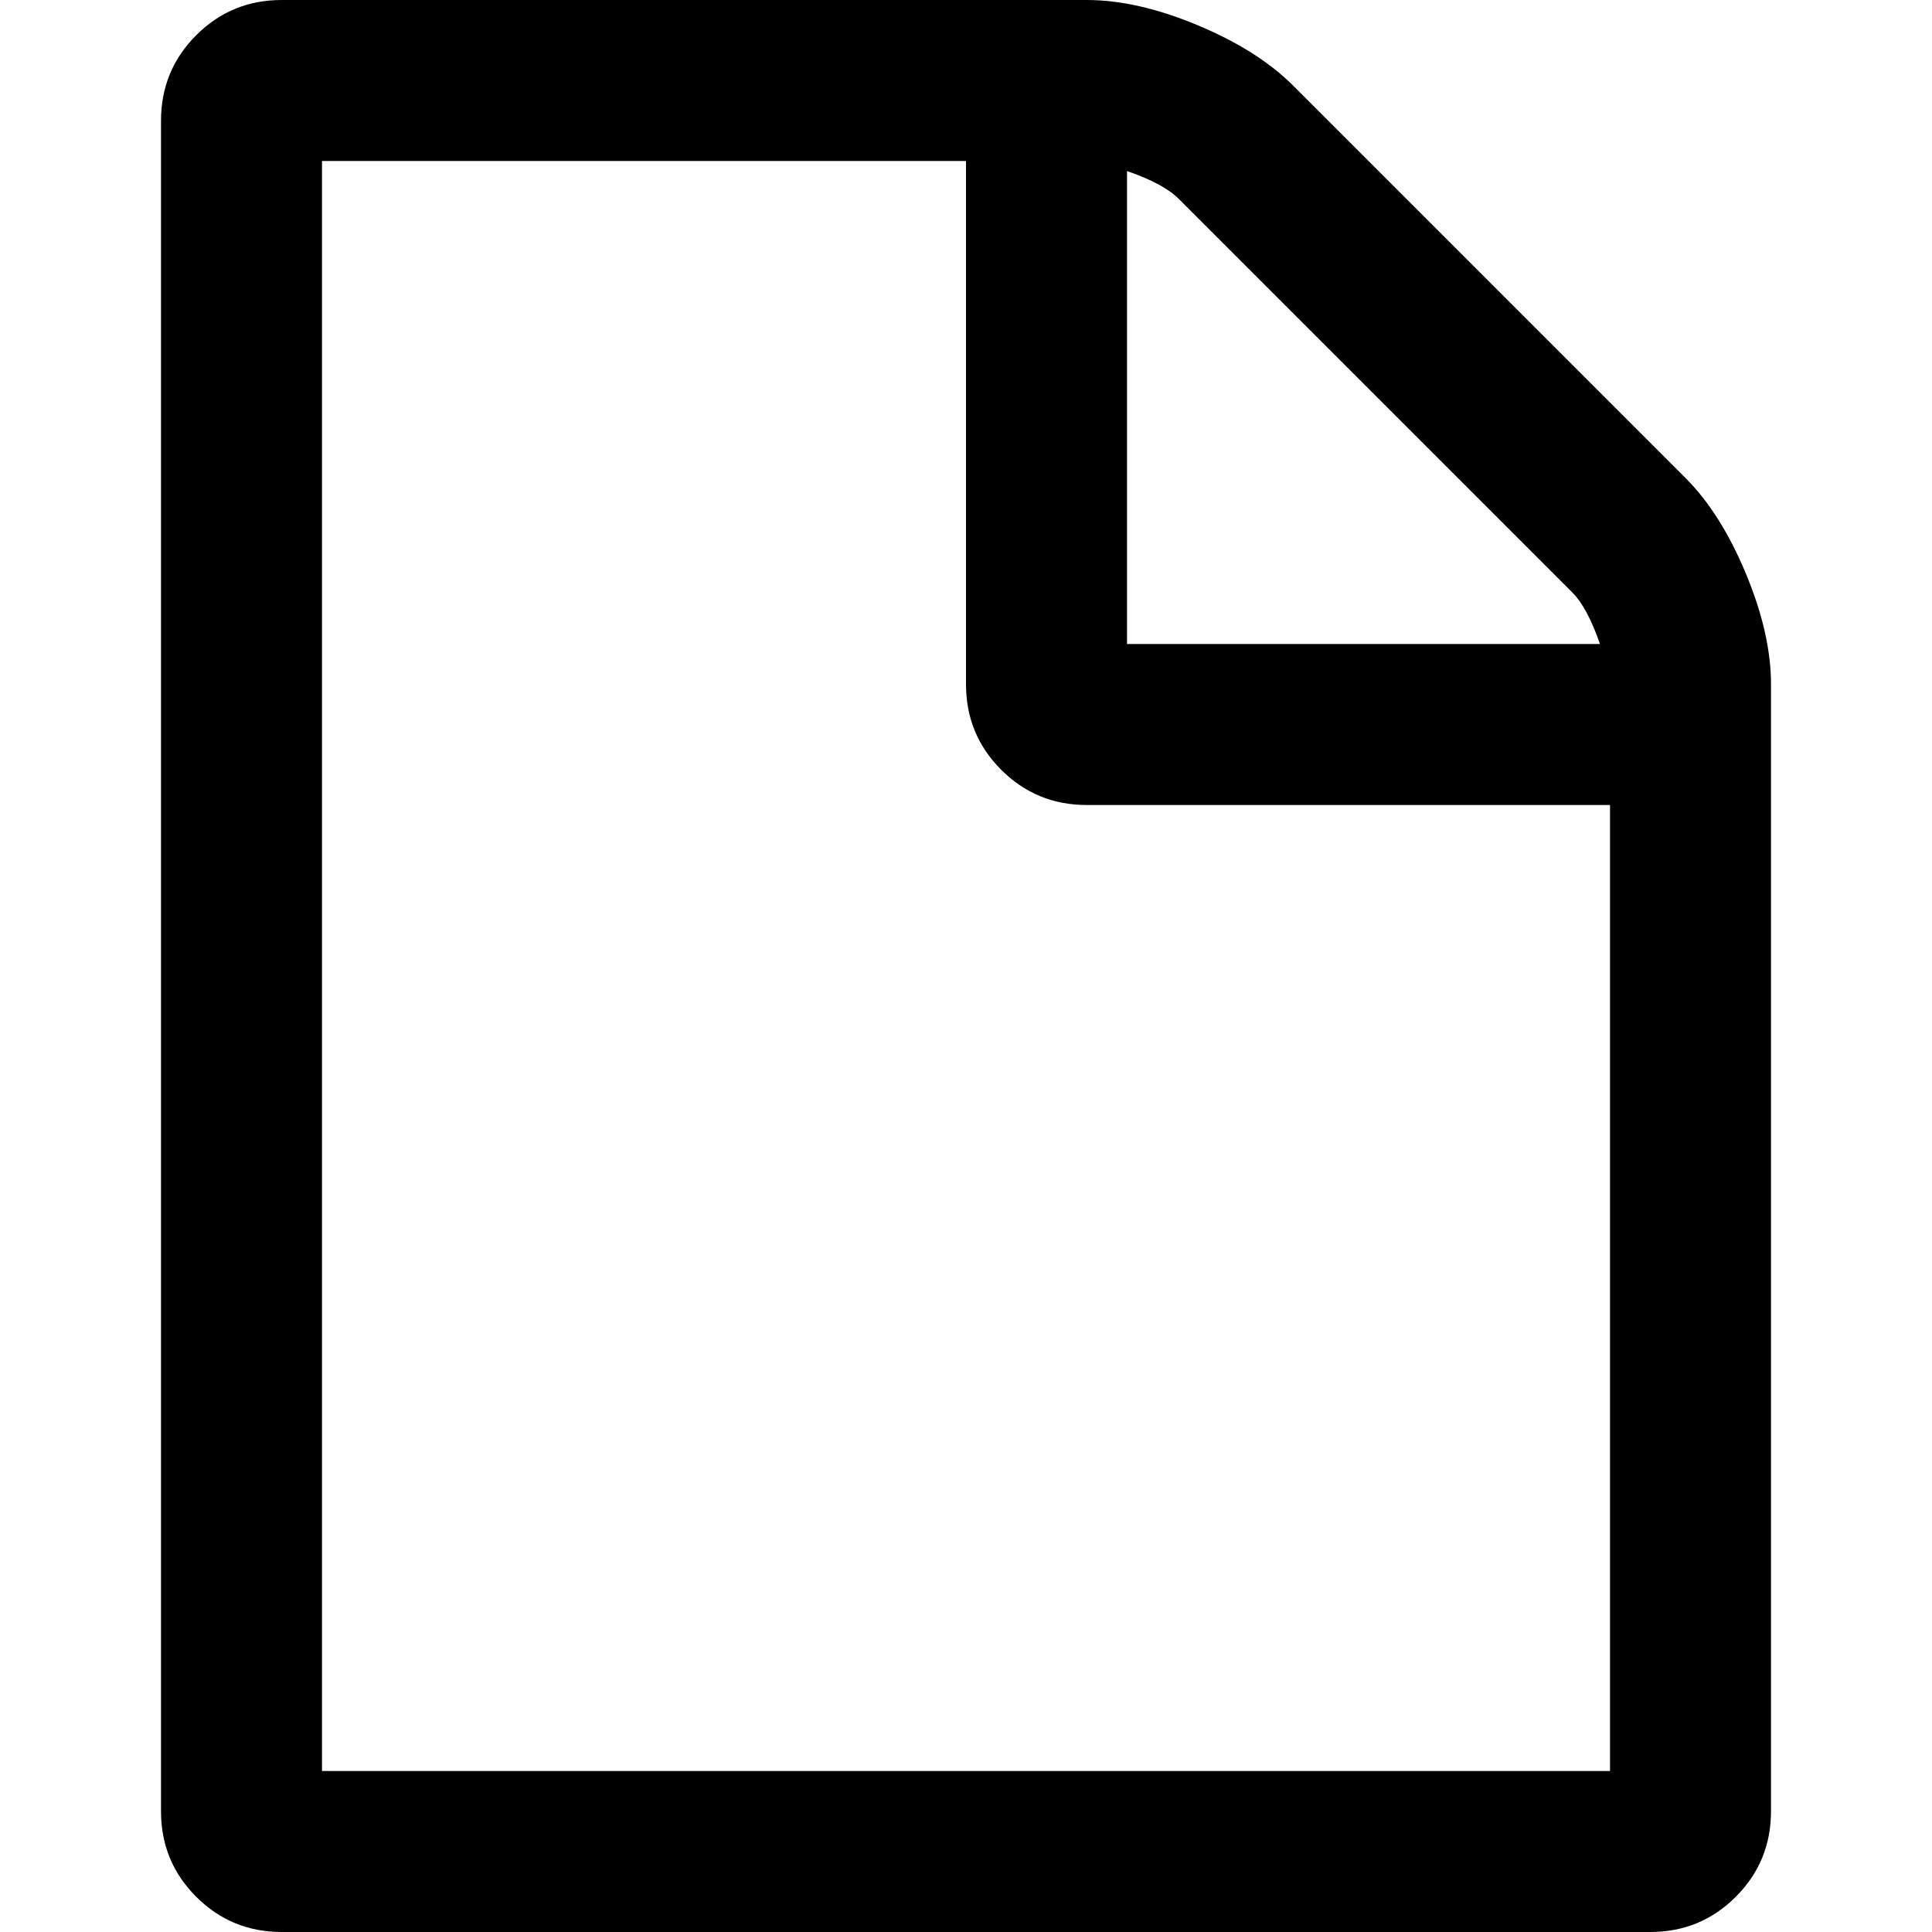
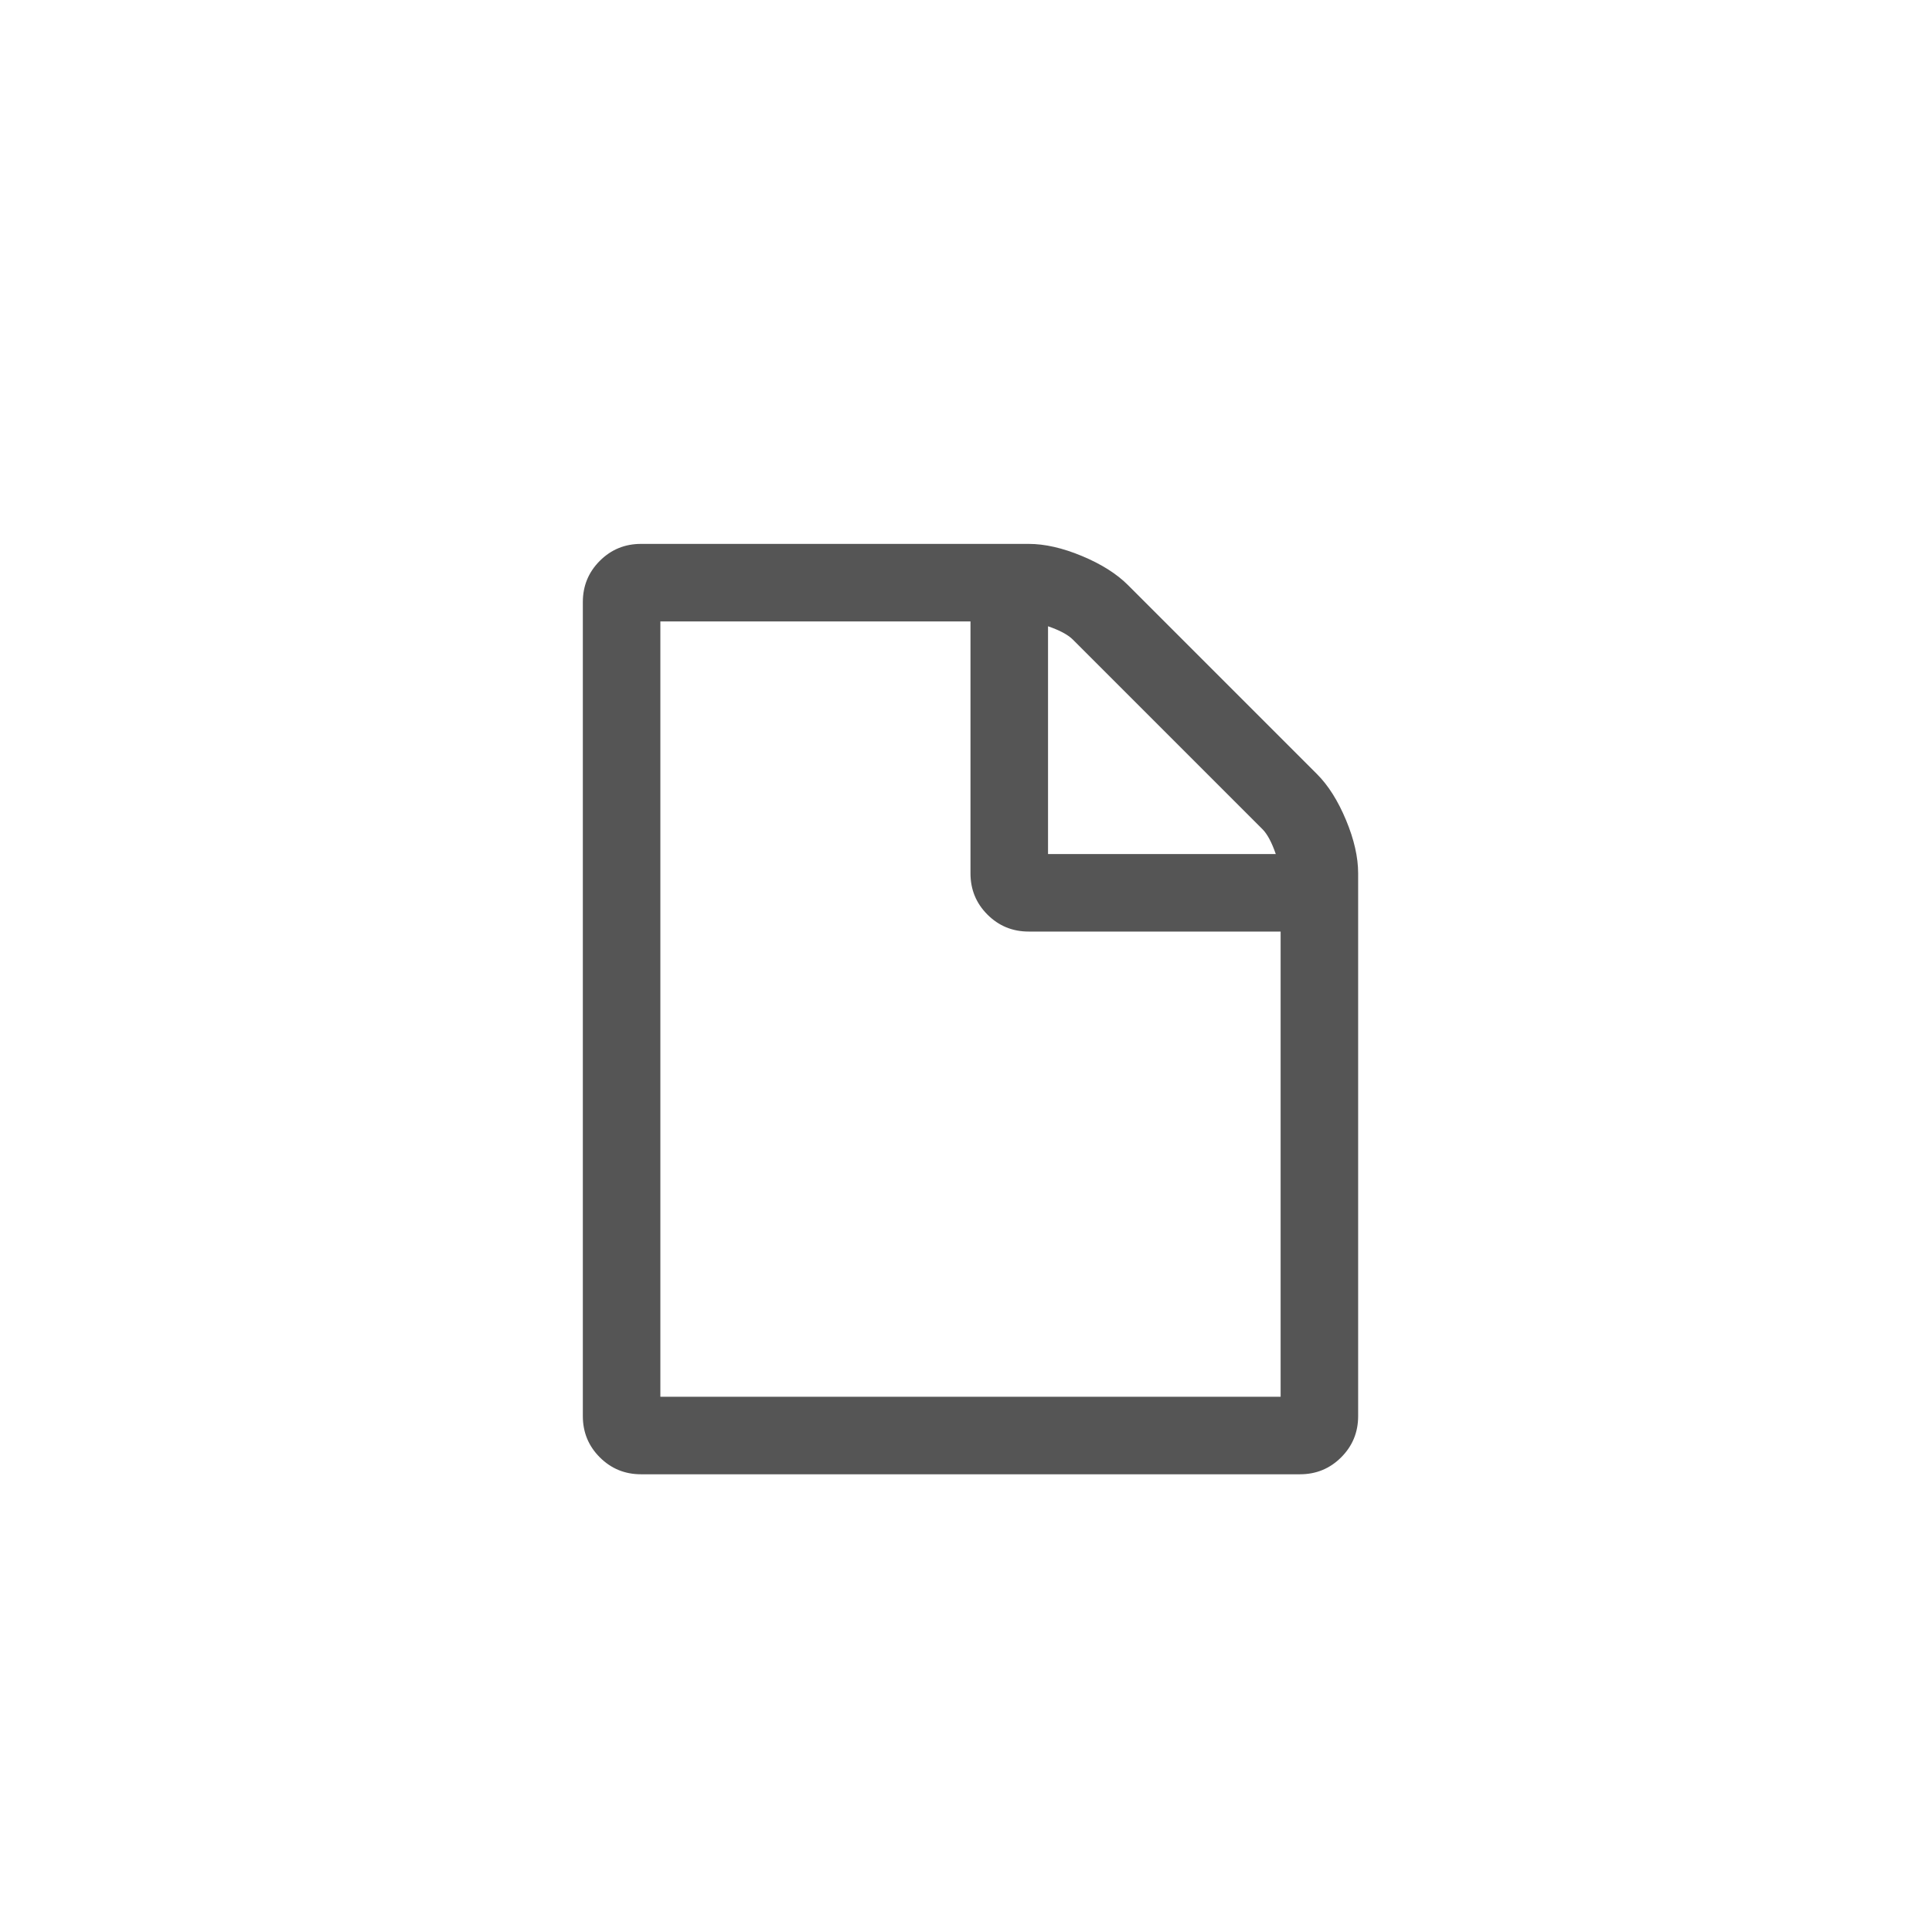
- <svg xmlns="http://www.w3.org/2000/svg" version="1.1" id="Capa_1" x="0px" y="0px" width="438.533px" height="438.533px" viewBox="0 0 438.533 438.533" style="enable-background:new 0 0 438.533 438.533;" xml:space="preserve">
-   <g>
-     <path d="M396.283,130.188c-3.806-9.135-8.371-16.365-13.703-21.695l-89.078-89.081c-5.332-5.325-12.56-9.895-21.697-13.704   C262.672,1.903,254.297,0,246.687,0H63.953C56.341,0,49.869,2.663,44.54,7.993c-5.33,5.327-7.994,11.799-7.994,19.414v383.719   c0,7.617,2.664,14.089,7.994,19.417c5.33,5.325,11.801,7.991,19.414,7.991h310.633c7.611,0,14.079-2.666,19.407-7.991   c5.328-5.332,7.994-11.8,7.994-19.417V155.313C401.991,147.699,400.088,139.323,396.283,130.188z M255.816,38.826   c5.517,1.903,9.418,3.999,11.704,6.28l89.366,89.366c2.279,2.286,4.374,6.186,6.276,11.706H255.816V38.826z M365.449,401.991   H73.089V36.545h146.178v118.771c0,7.614,2.662,14.084,7.992,19.414c5.332,5.327,11.8,7.994,19.417,7.994h118.773V401.991z" />
+ <svg xmlns="http://www.w3.org/2000/svg" version="1.1" id="Capa_1" x="0px" y="0px" width="100" height="100" viewBox="0 0 438.533 438.533" xml:space="preserve">
+   <defs id="defs39" />
+   <g id="g3" transform="matrix(0.4815618,0,0,0.4815618,114.695,123.4559)" style="fill:#555555">
+     <path d="m 396.283,130.188 c -3.806,-9.135 -8.371,-16.365 -13.703,-21.695 L 293.502,19.412 C 288.17,14.087 280.942,9.517 271.805,5.708 262.672,1.903 254.297,0 246.687,0 L 63.953,0 C 56.341,0 49.869,2.663 44.54,7.993 39.21,13.32 36.546,19.792 36.546,27.407 l 0,383.719 c 0,7.617 2.664,14.089 7.994,19.417 5.33,5.325 11.801,7.991 19.414,7.991 l 310.633,0 c 7.611,0 14.079,-2.666 19.407,-7.991 5.328,-5.332 7.994,-11.8 7.994,-19.417 l 0,-255.813 c 0.003,-7.614 -1.9,-15.99 -5.705,-25.125 z M 255.816,38.826 c 5.517,1.903 9.418,3.999 11.704,6.28 l 89.366,89.366 c 2.279,2.286 4.374,6.186 6.276,11.706 l -107.346,0 0,-107.352 z m 109.633,363.165 -292.36,0 0,-365.446 146.178,0 0,118.771 c 0,7.614 2.662,14.084 7.992,19.414 5.332,5.327 11.8,7.994 19.417,7.994 l 118.773,0 0,219.267 z" id="path5" />
  </g>
-   <g>
- </g>
-   <g>
- </g>
-   <g>
- </g>
-   <g>
- </g>
-   <g>
- </g>
-   <g>
- </g>
-   <g>
- </g>
-   <g>
- </g>
-   <g>
- </g>
-   <g>
- </g>
-   <g>
- </g>
-   <g>
- </g>
-   <g>
- </g>
-   <g>
- </g>
-   <g>
- </g>
+   <g id="g7" />
+   <g id="g9" />
+   <g id="g11" />
+   <g id="g13" />
+   <g id="g15" />
+   <g id="g17" />
+   <g id="g19" />
+   <g id="g21" />
+   <g id="g23" />
+   <g id="g25" />
+   <g id="g27" />
+   <g id="g29" />
+   <g id="g31" />
+   <g id="g33" />
+   <g id="g35" />
</svg>
